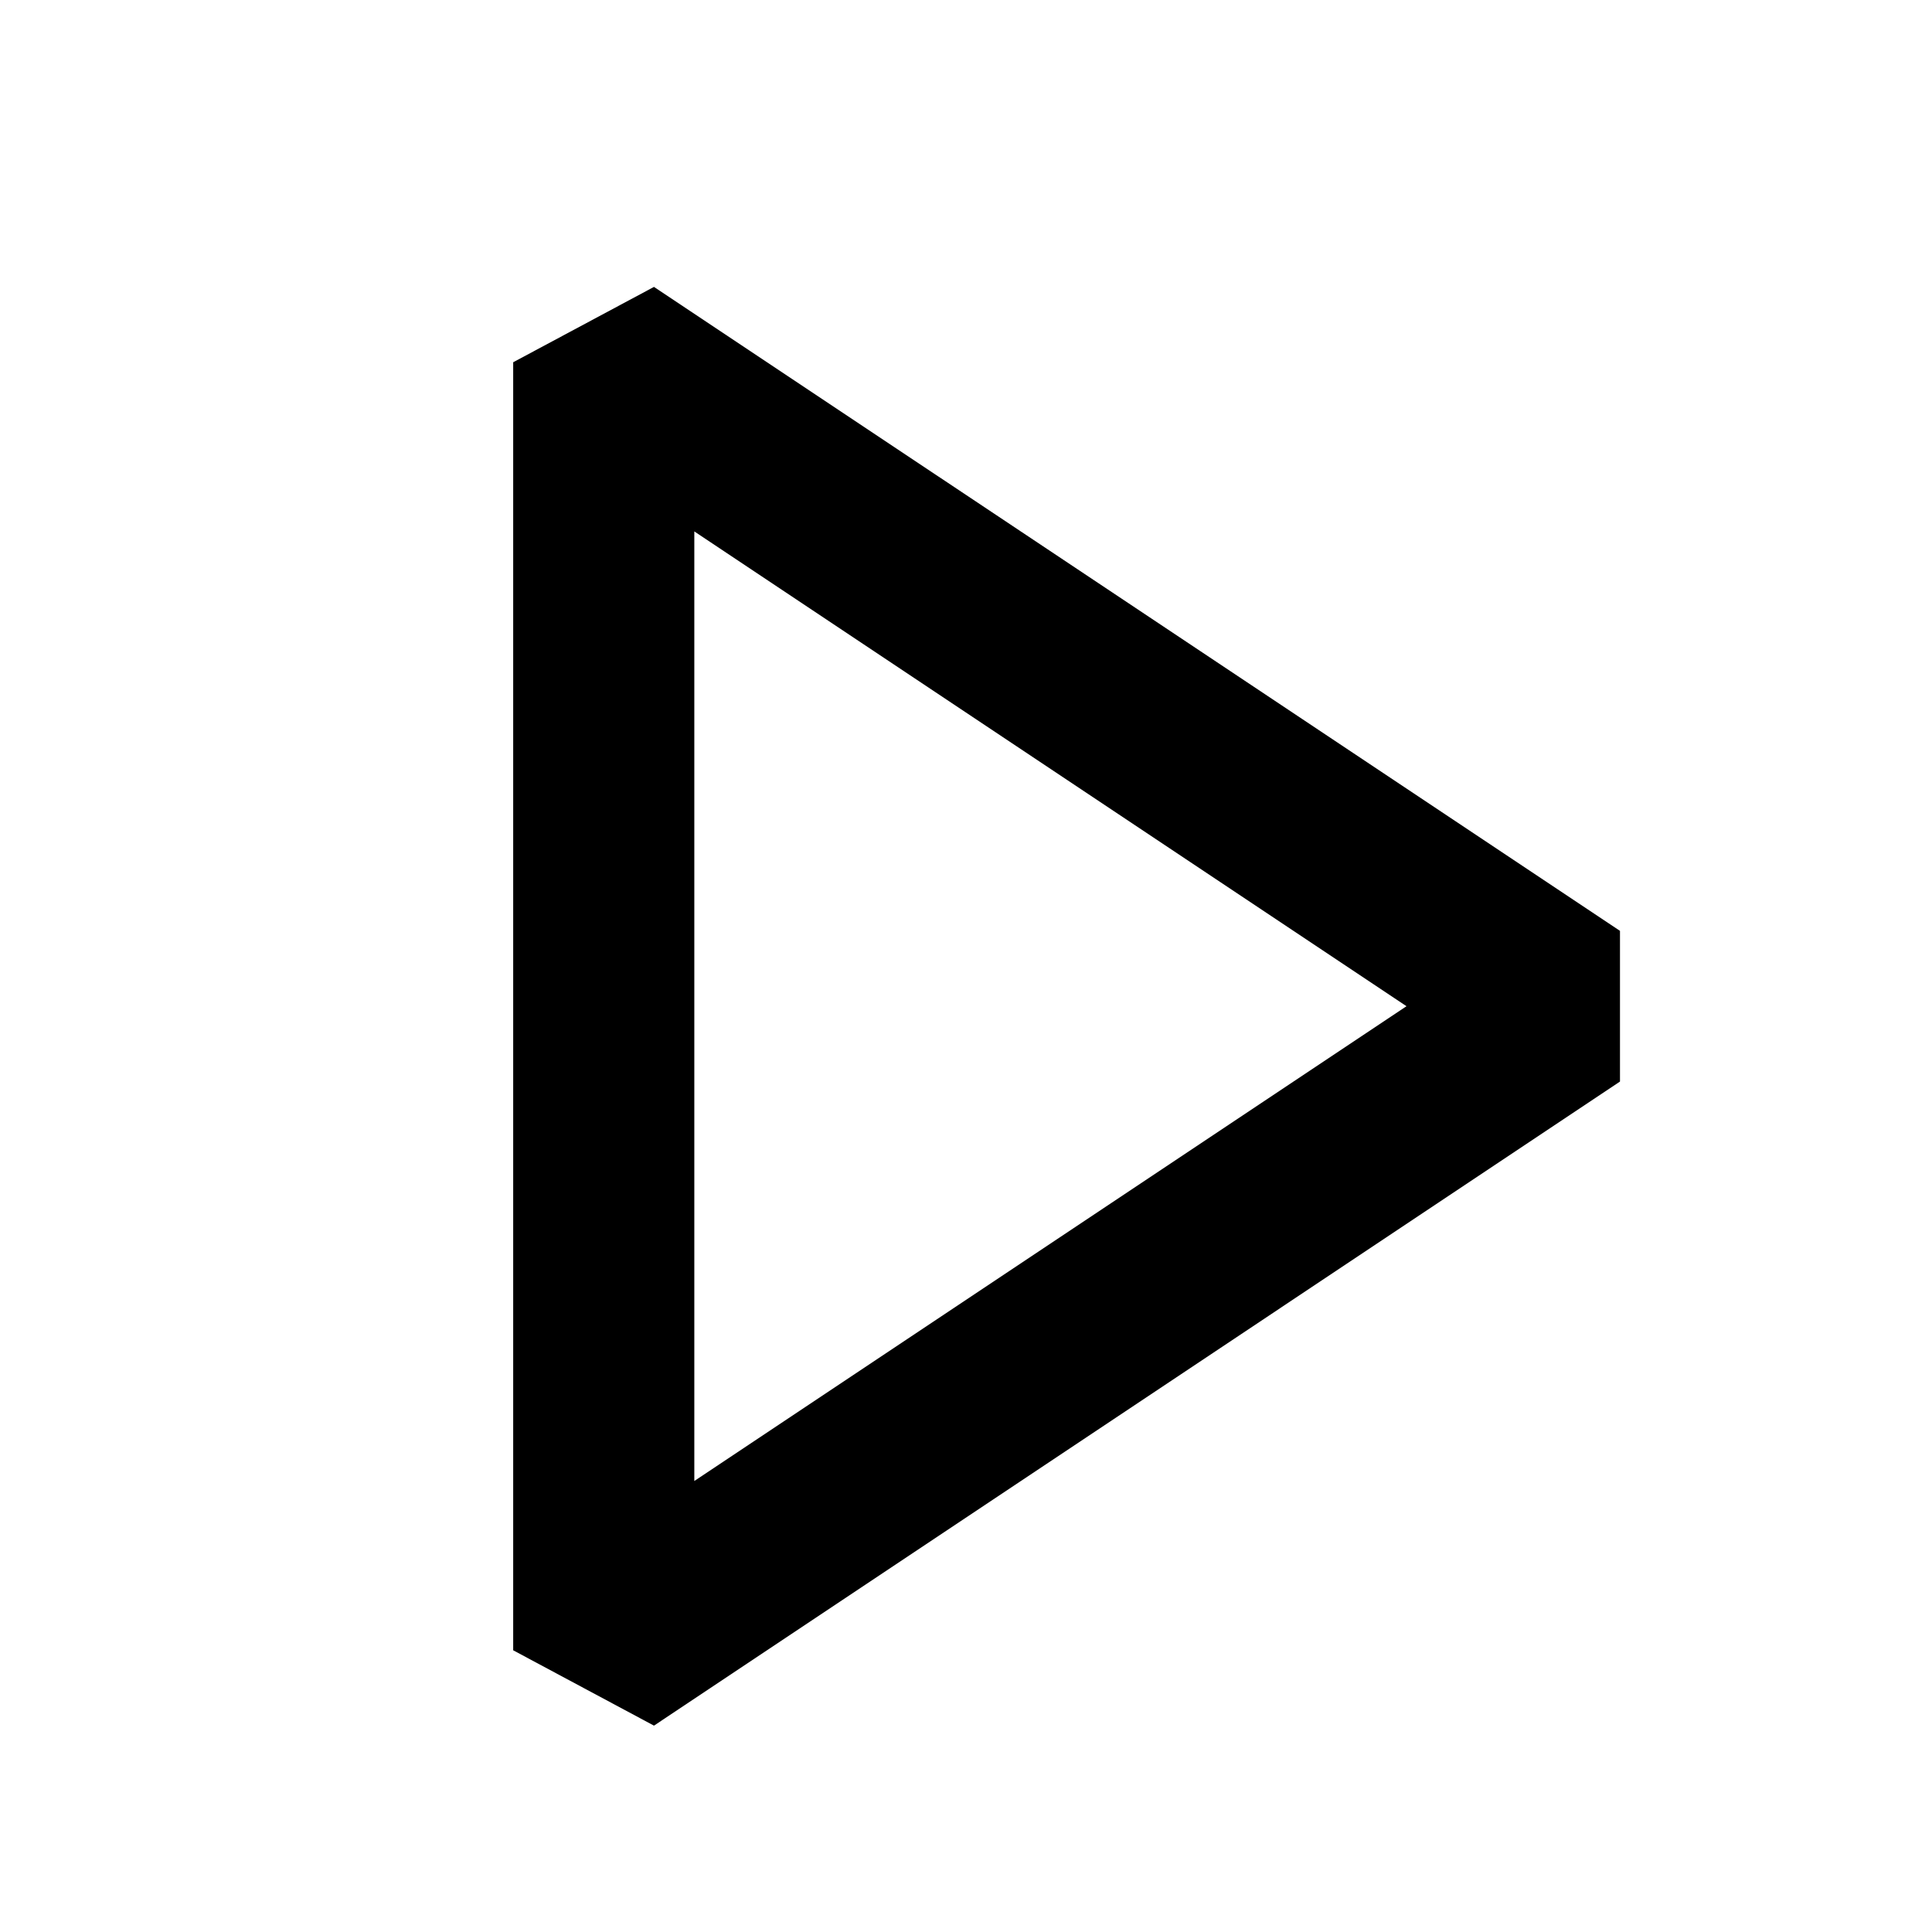
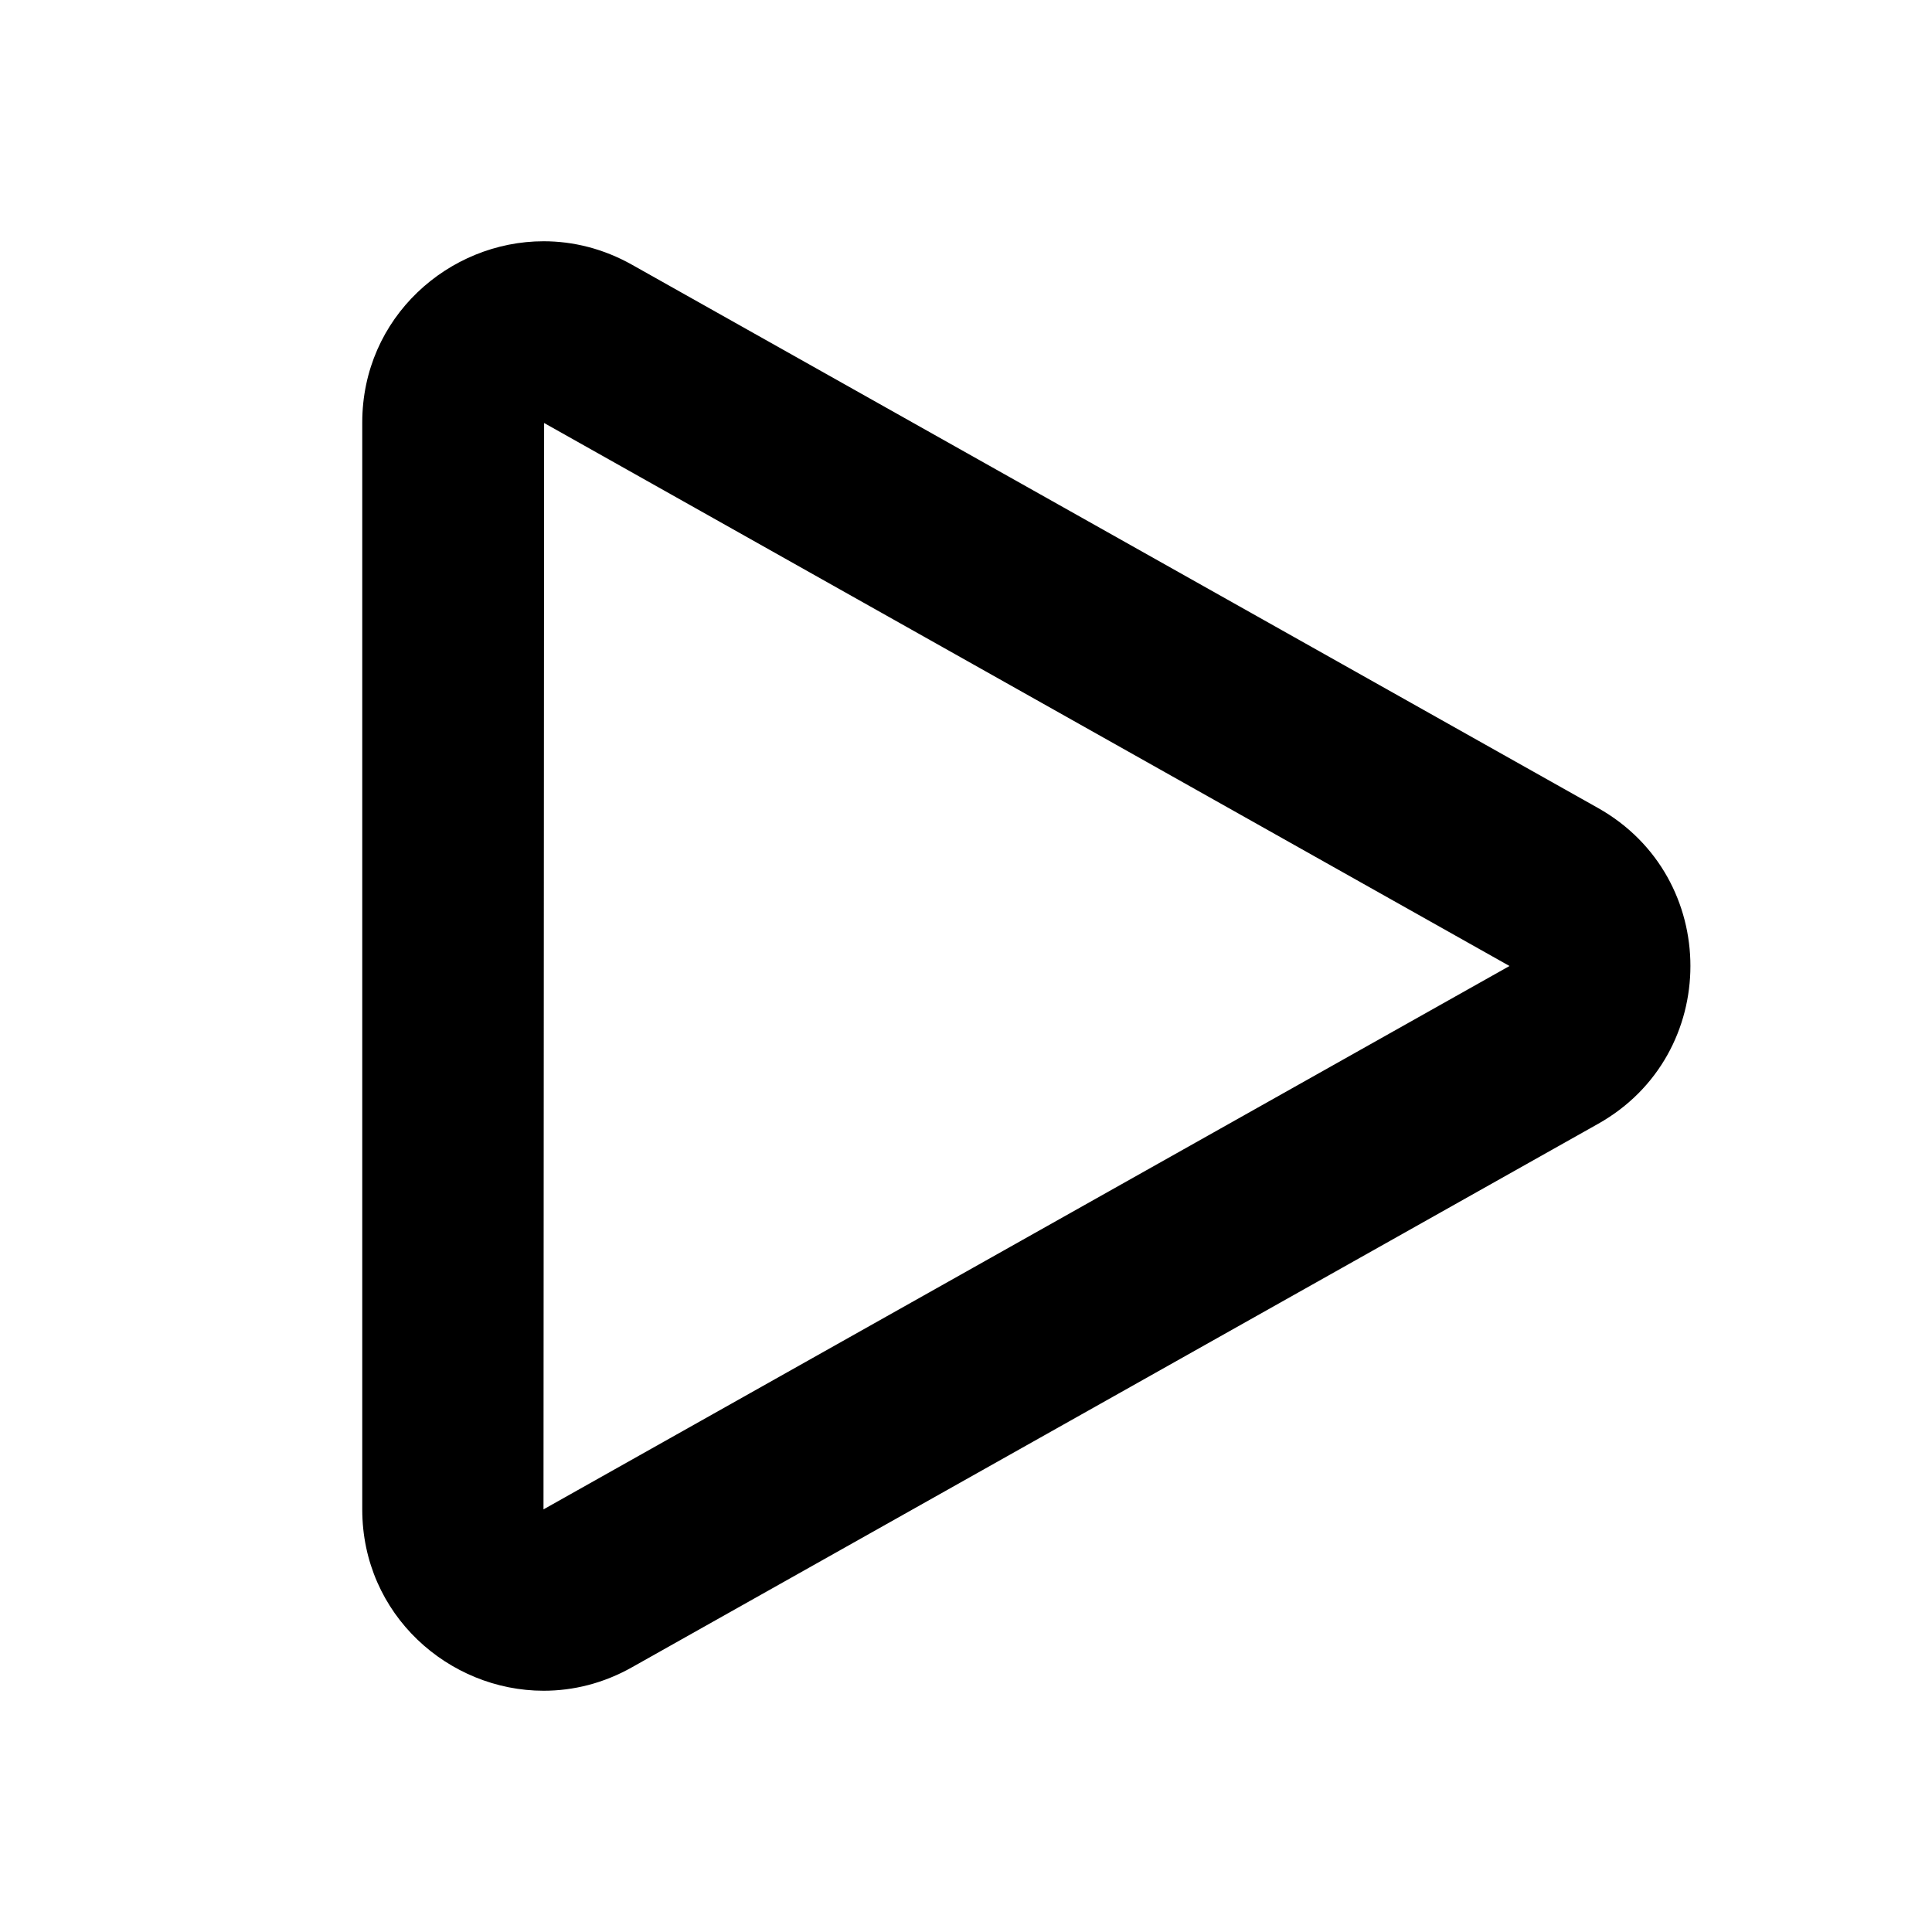
<svg xmlns="http://www.w3.org/2000/svg" stroke="currentColor" fill="currentColor" stroke-width="0" viewBox="0 0 16 16">
-   <path fill-rule="evenodd" clip-rule="evenodd" d="M4.25 3l1.166-.624 8 5.333v1.248l-8 5.334-1.166-.624V3zm1.5 1.401v7.864l5.898-3.932L5.75 4.401z" />
+   <path d="M4.506 3.503L12.501 8L4.501 12.5L4.506 3.503ZM4.502 1.998C3.718 1.998 3 2.626 3 3.5V12.5C3 13.374 3.718 14.002 4.502 14.002C4.747 14.002 4.998 13.941 5.235 13.807L13.235 9.307C14.254 8.734 14.254 7.266 13.235 6.692L5.235 2.193C4.997 2.059 4.746 1.998 4.502 1.998Z" />
</svg>
